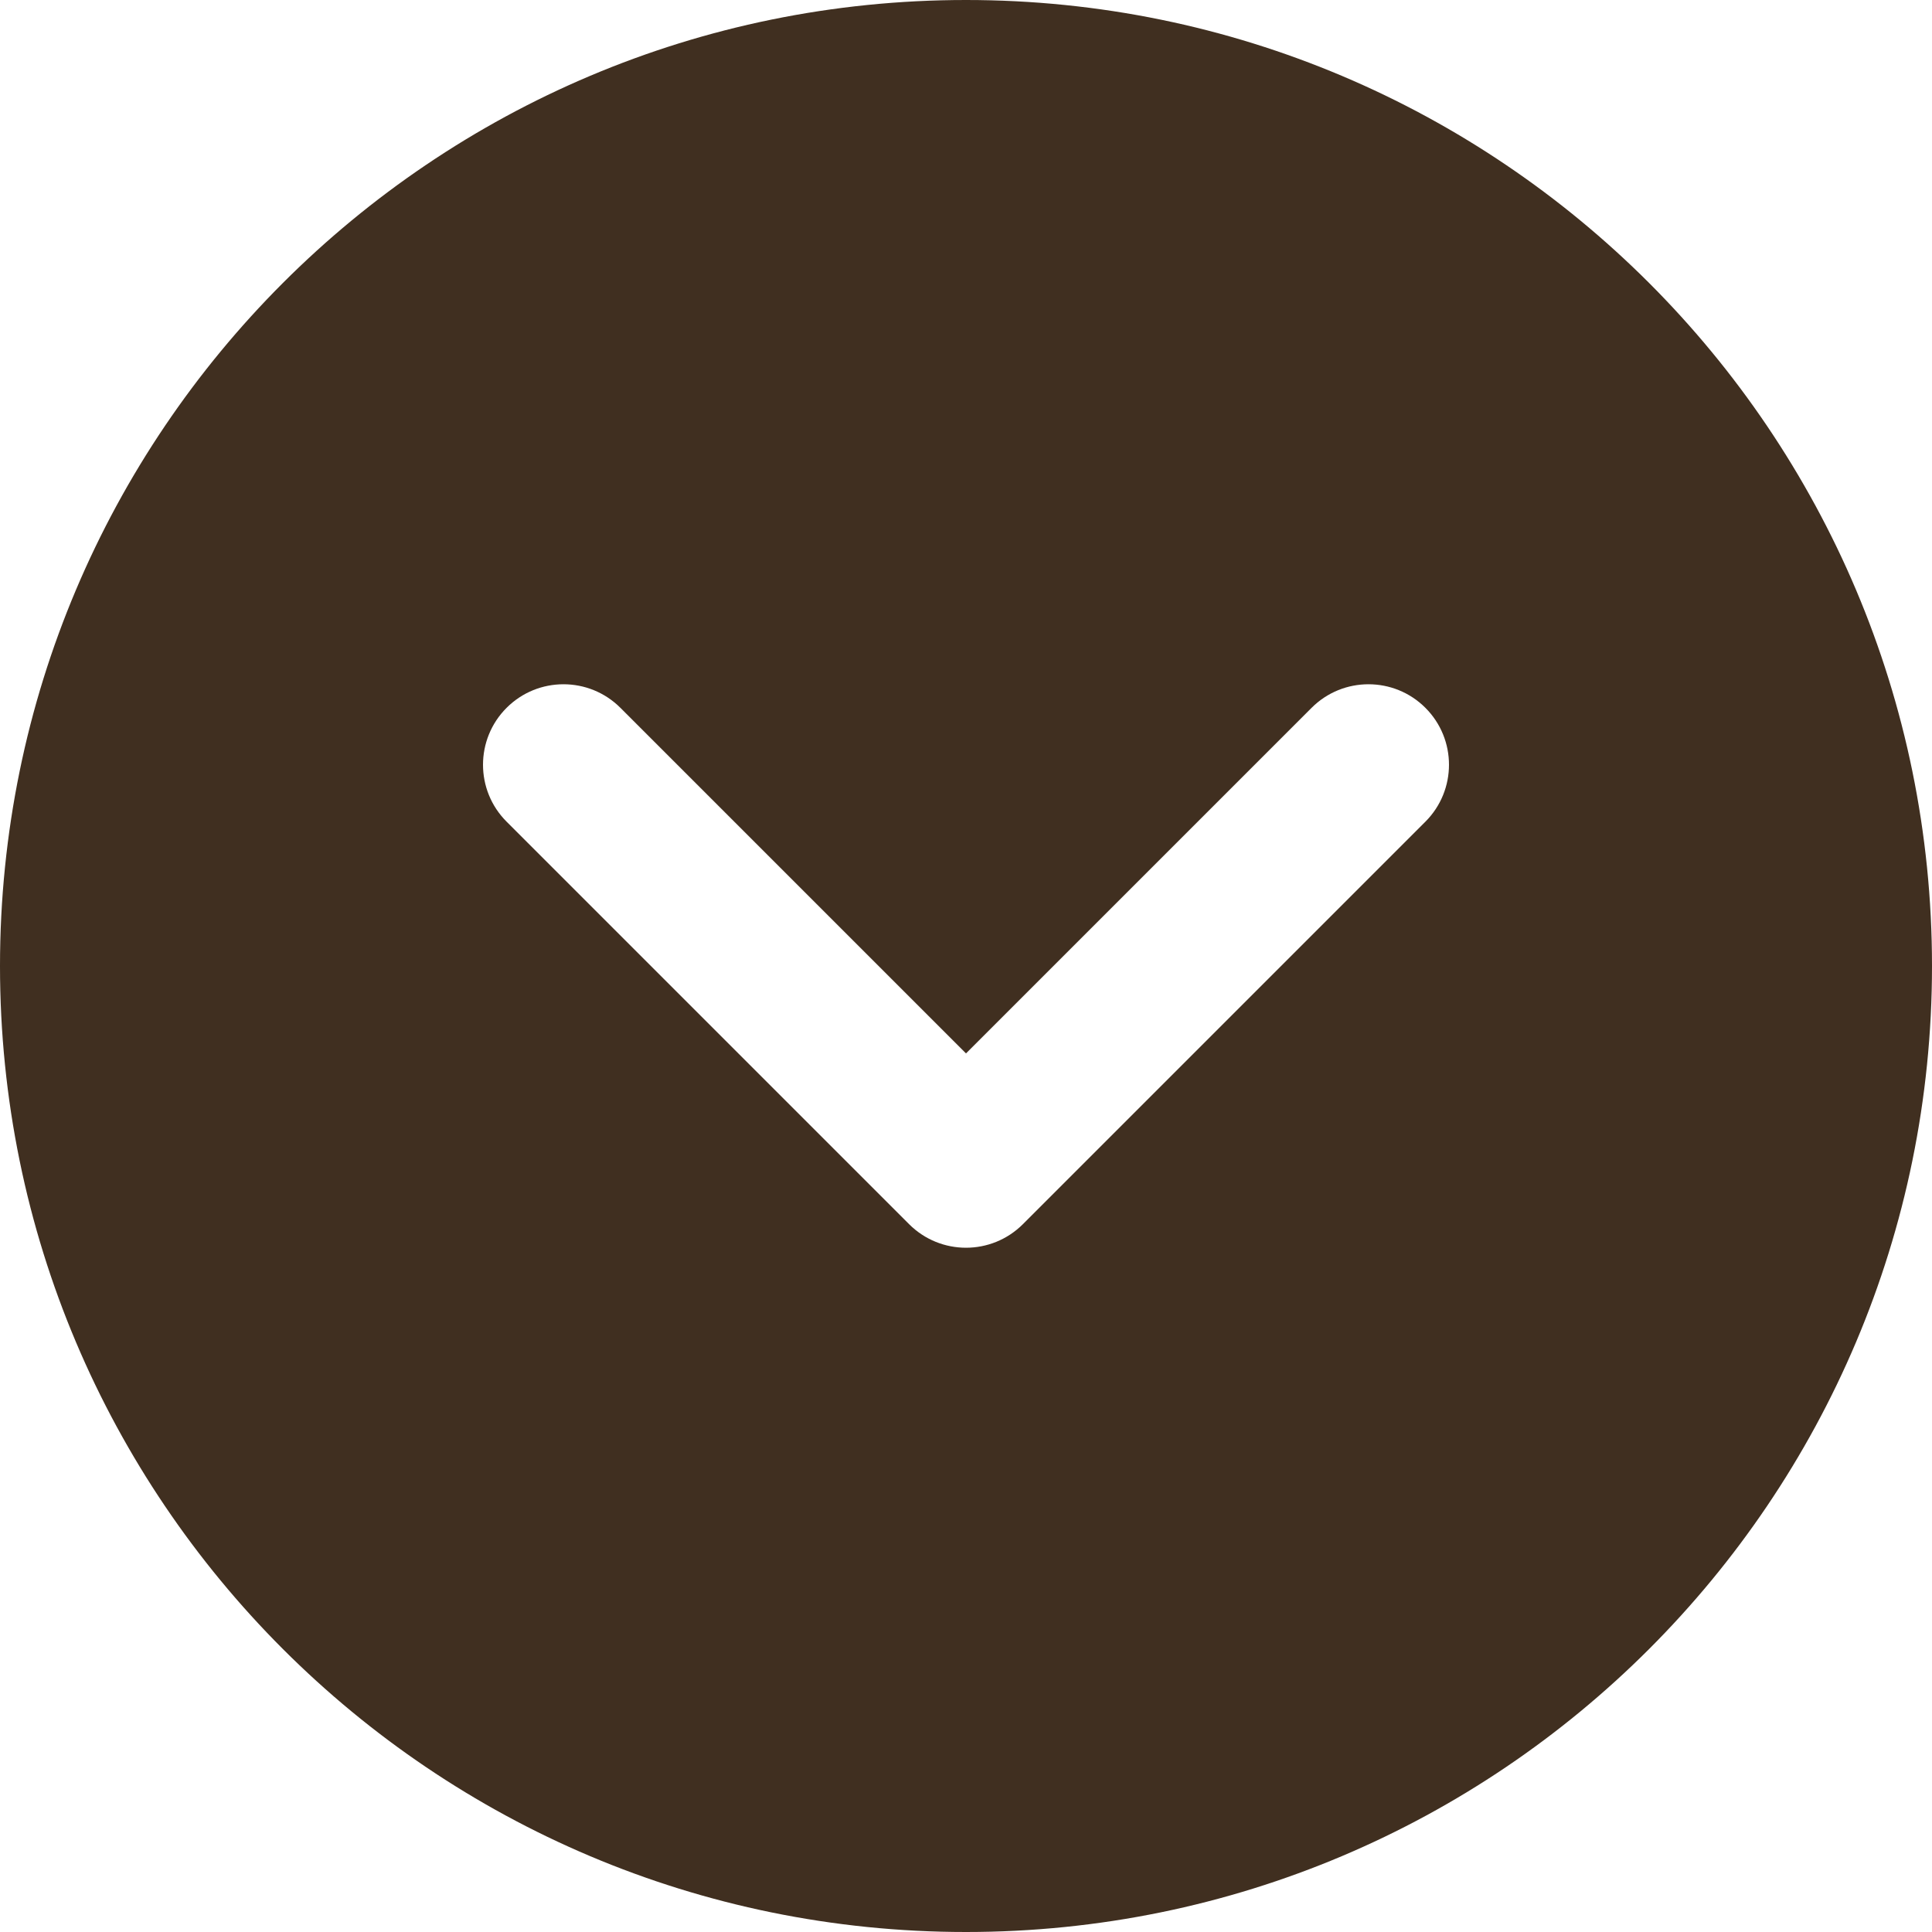
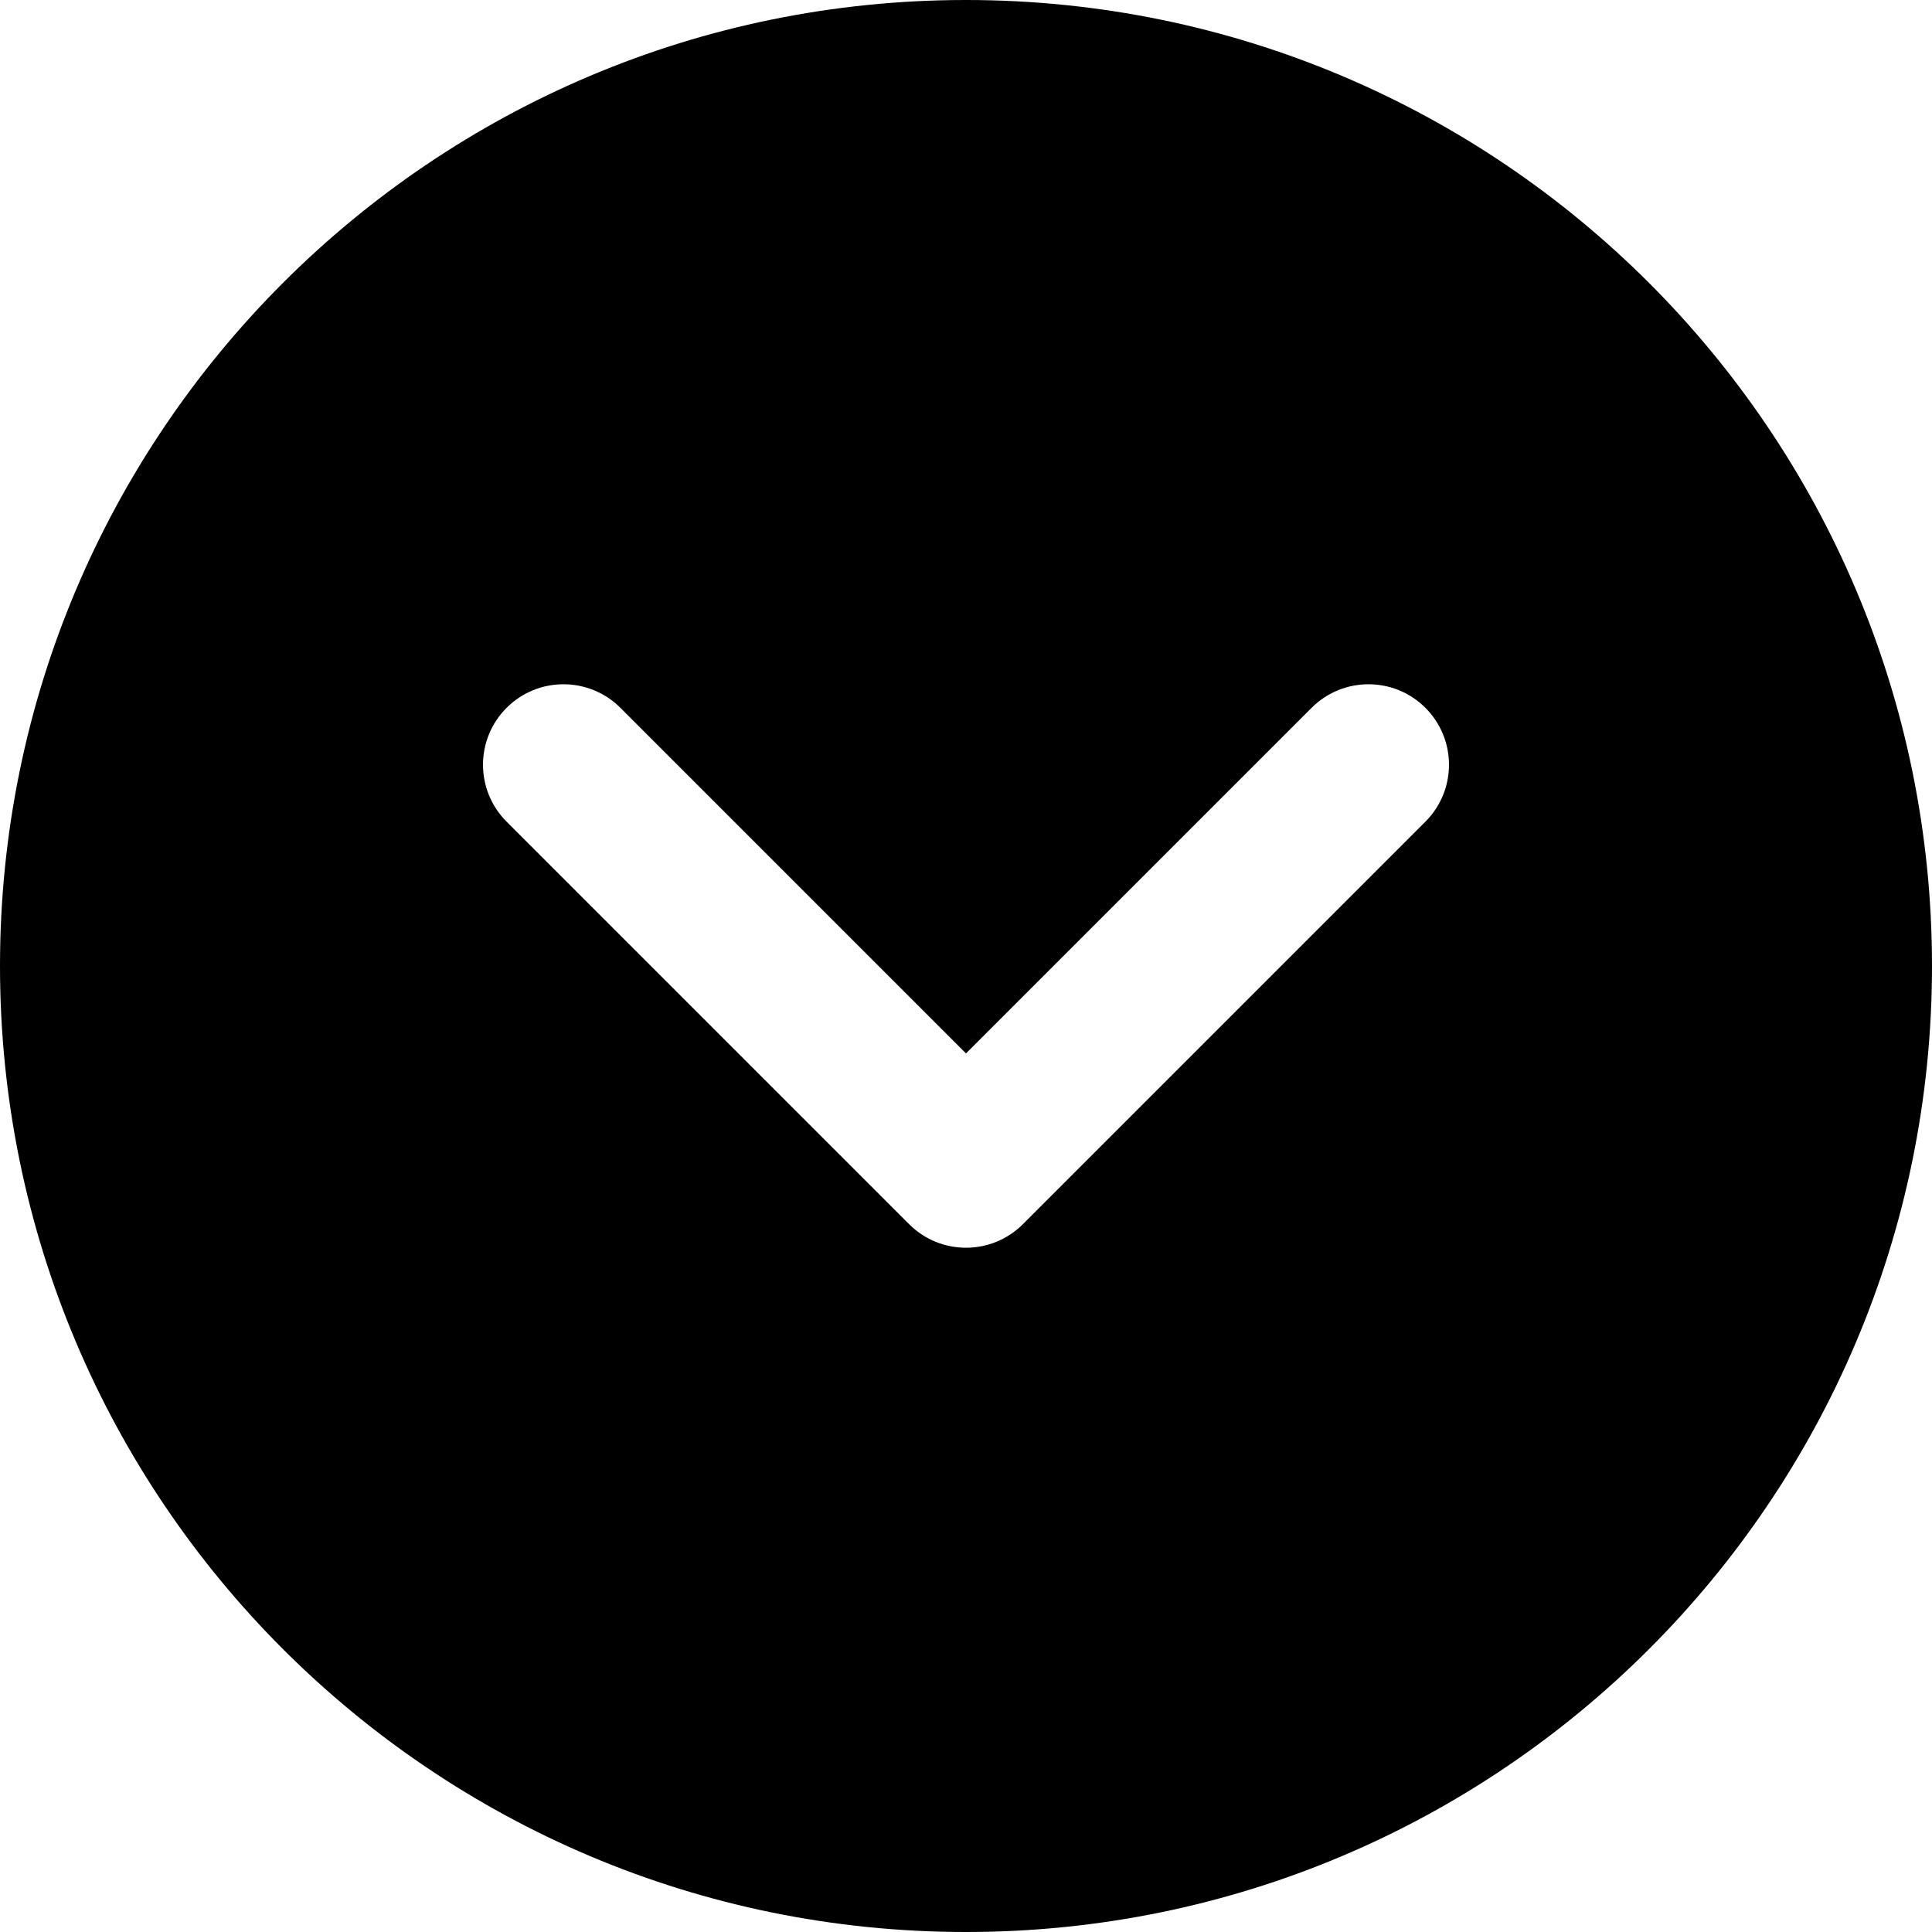
<svg xmlns="http://www.w3.org/2000/svg" width="48" height="48" viewBox="0 0 48 48" fill="none">
-   <path d="M24 0C37.255 0 48 10.745 48 24C48 37.255 37.255 48 24 48C10.745 48 0 37.255 0 24C0 10.745 10.745 0 24 0ZM35.414 17.586C34.633 16.805 33.367 16.805 32.586 17.586L24 26.172L15.414 17.586C14.633 16.805 13.367 16.805 12.586 17.586C11.805 18.367 11.805 19.633 12.586 20.414L22.586 30.414C23.367 31.195 24.633 31.195 25.414 30.414L35.414 20.414C36.195 19.633 36.195 18.367 35.414 17.586Z" fill-rule="evenodd" clip-rule="evenodd" fill="#402F20" />
+   <path d="M24 0C37.255 0 48 10.745 48 24C48 37.255 37.255 48 24 48C10.745 48 0 37.255 0 24C0 10.745 10.745 0 24 0ZM35.414 17.586C34.633 16.805 33.367 16.805 32.586 17.586L24 26.172L15.414 17.586C14.633 16.805 13.367 16.805 12.586 17.586C11.805 18.367 11.805 19.633 12.586 20.414L22.586 30.414C23.367 31.195 24.633 31.195 25.414 30.414L35.414 20.414C36.195 19.633 36.195 18.367 35.414 17.586Z" fill-rule="evenodd" clip-rule="evenodd" fill="currentColor" />
</svg>
